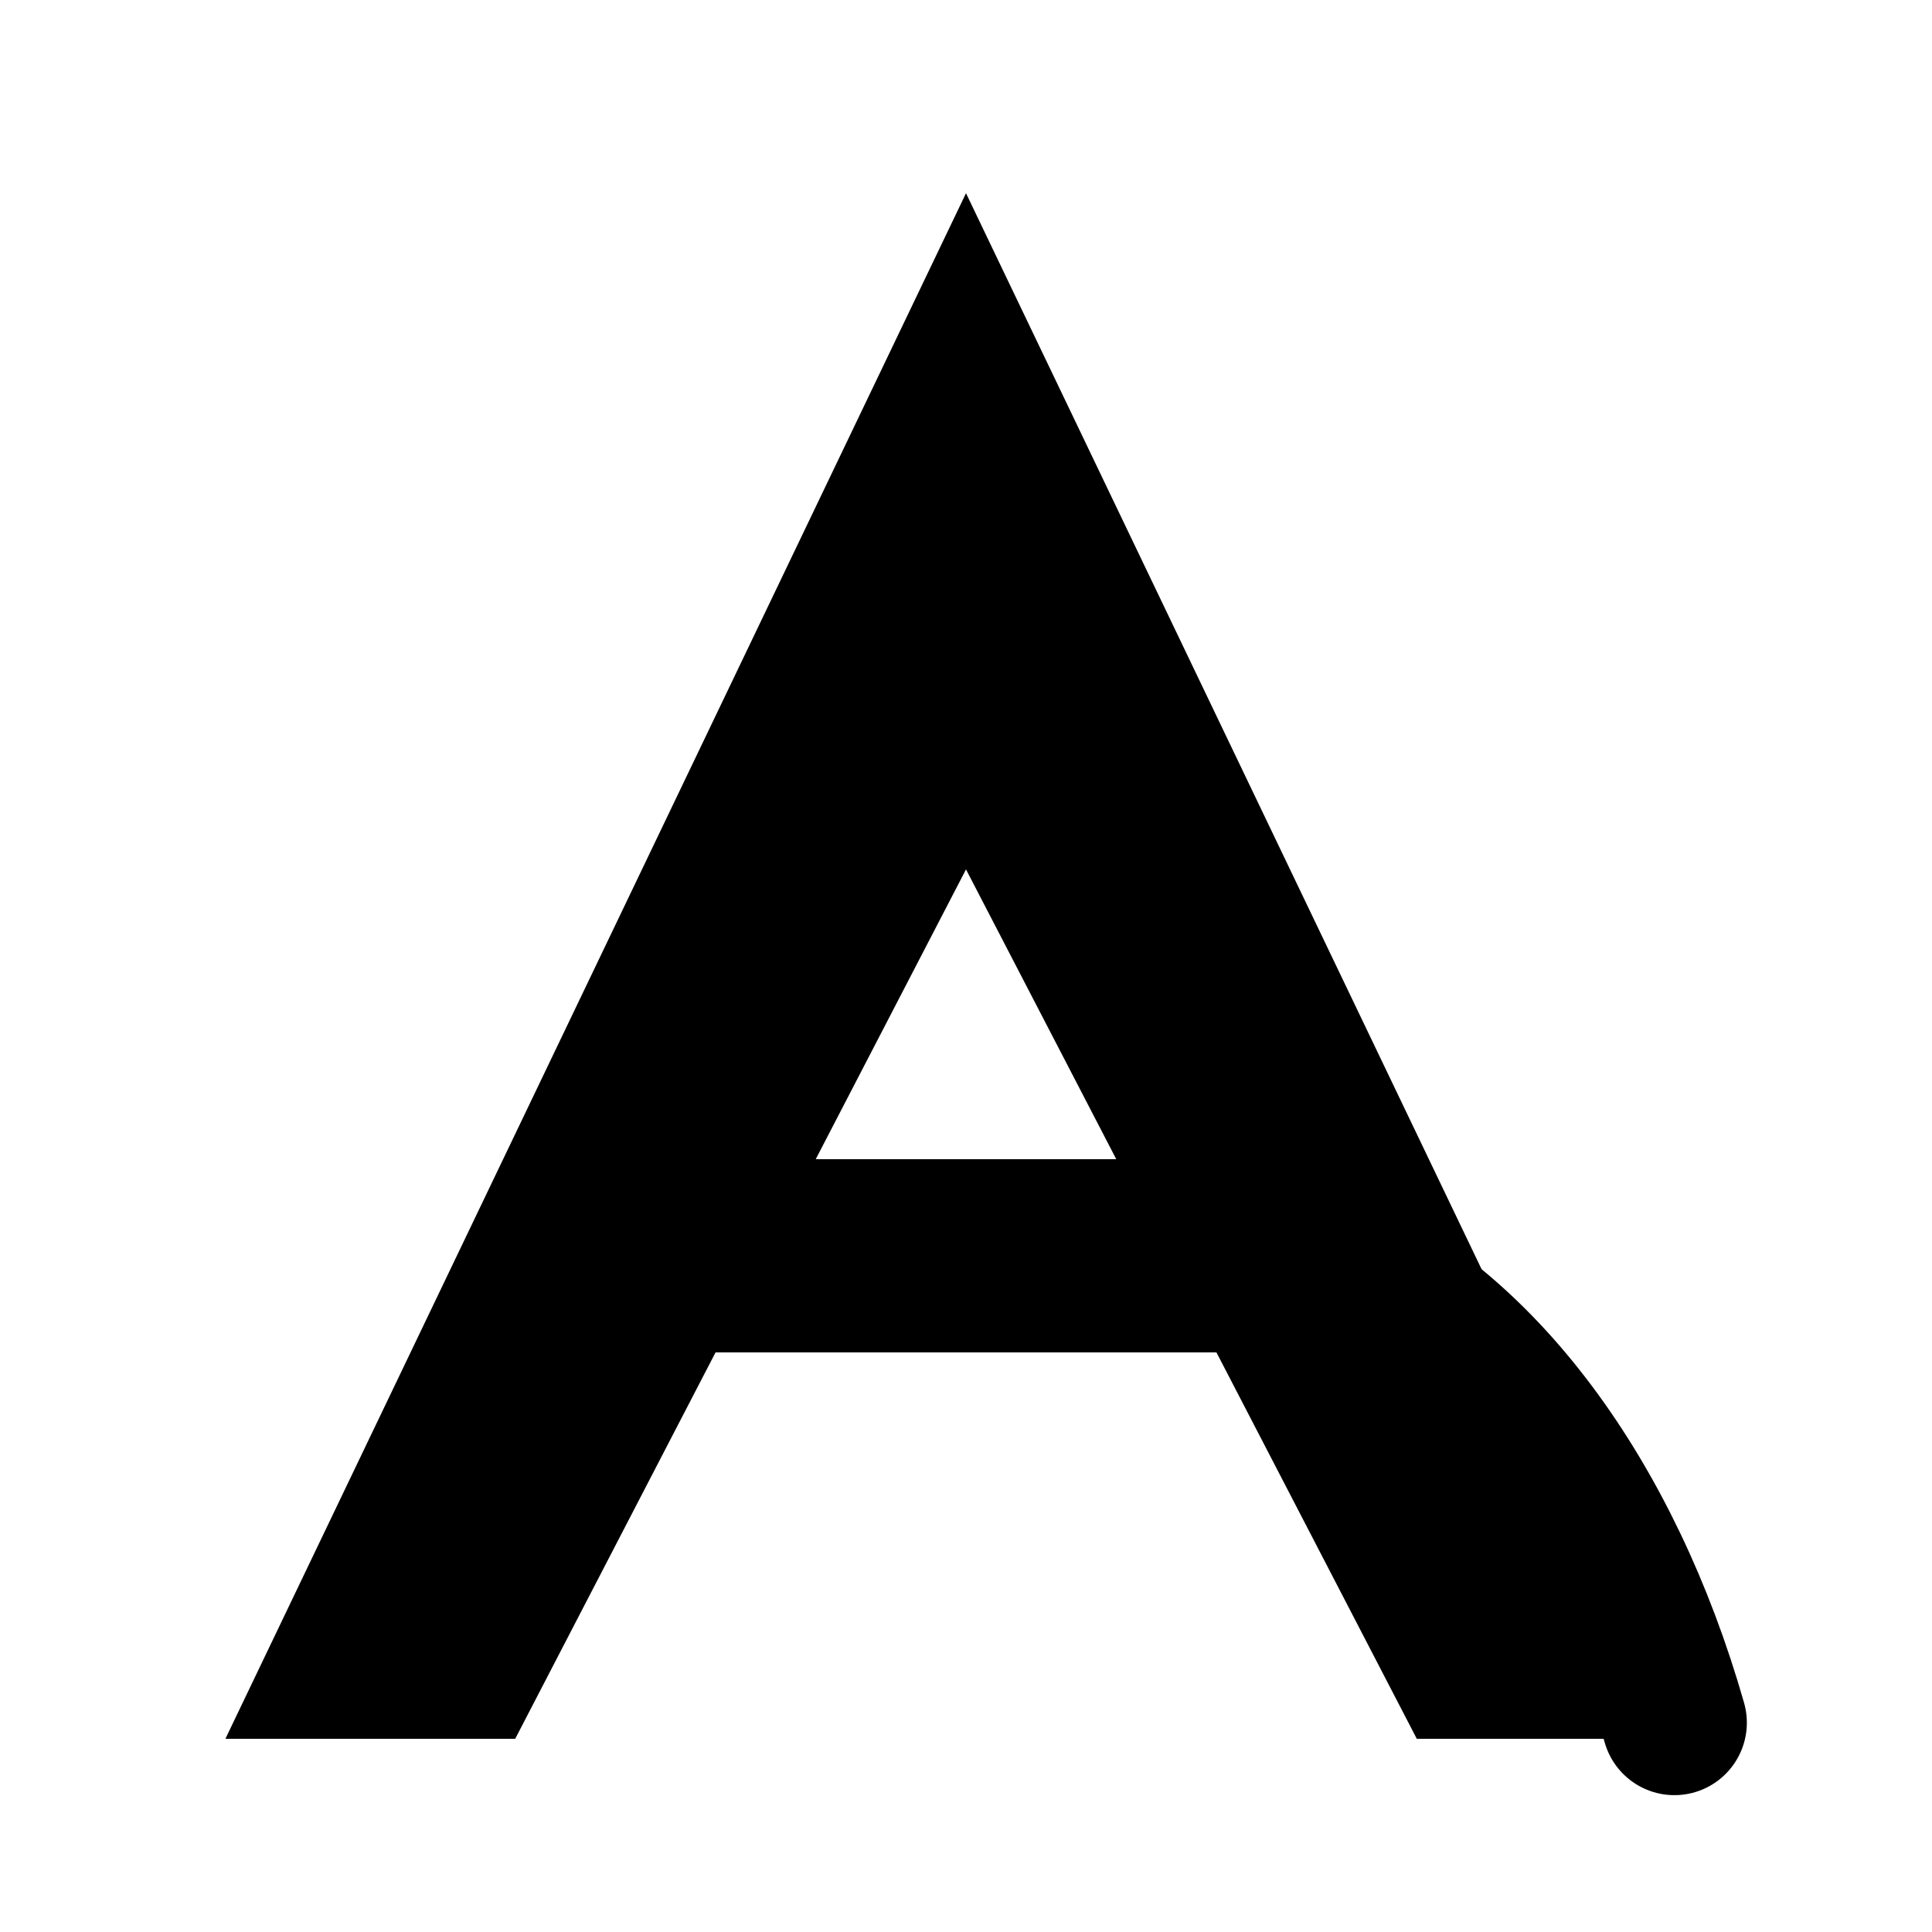
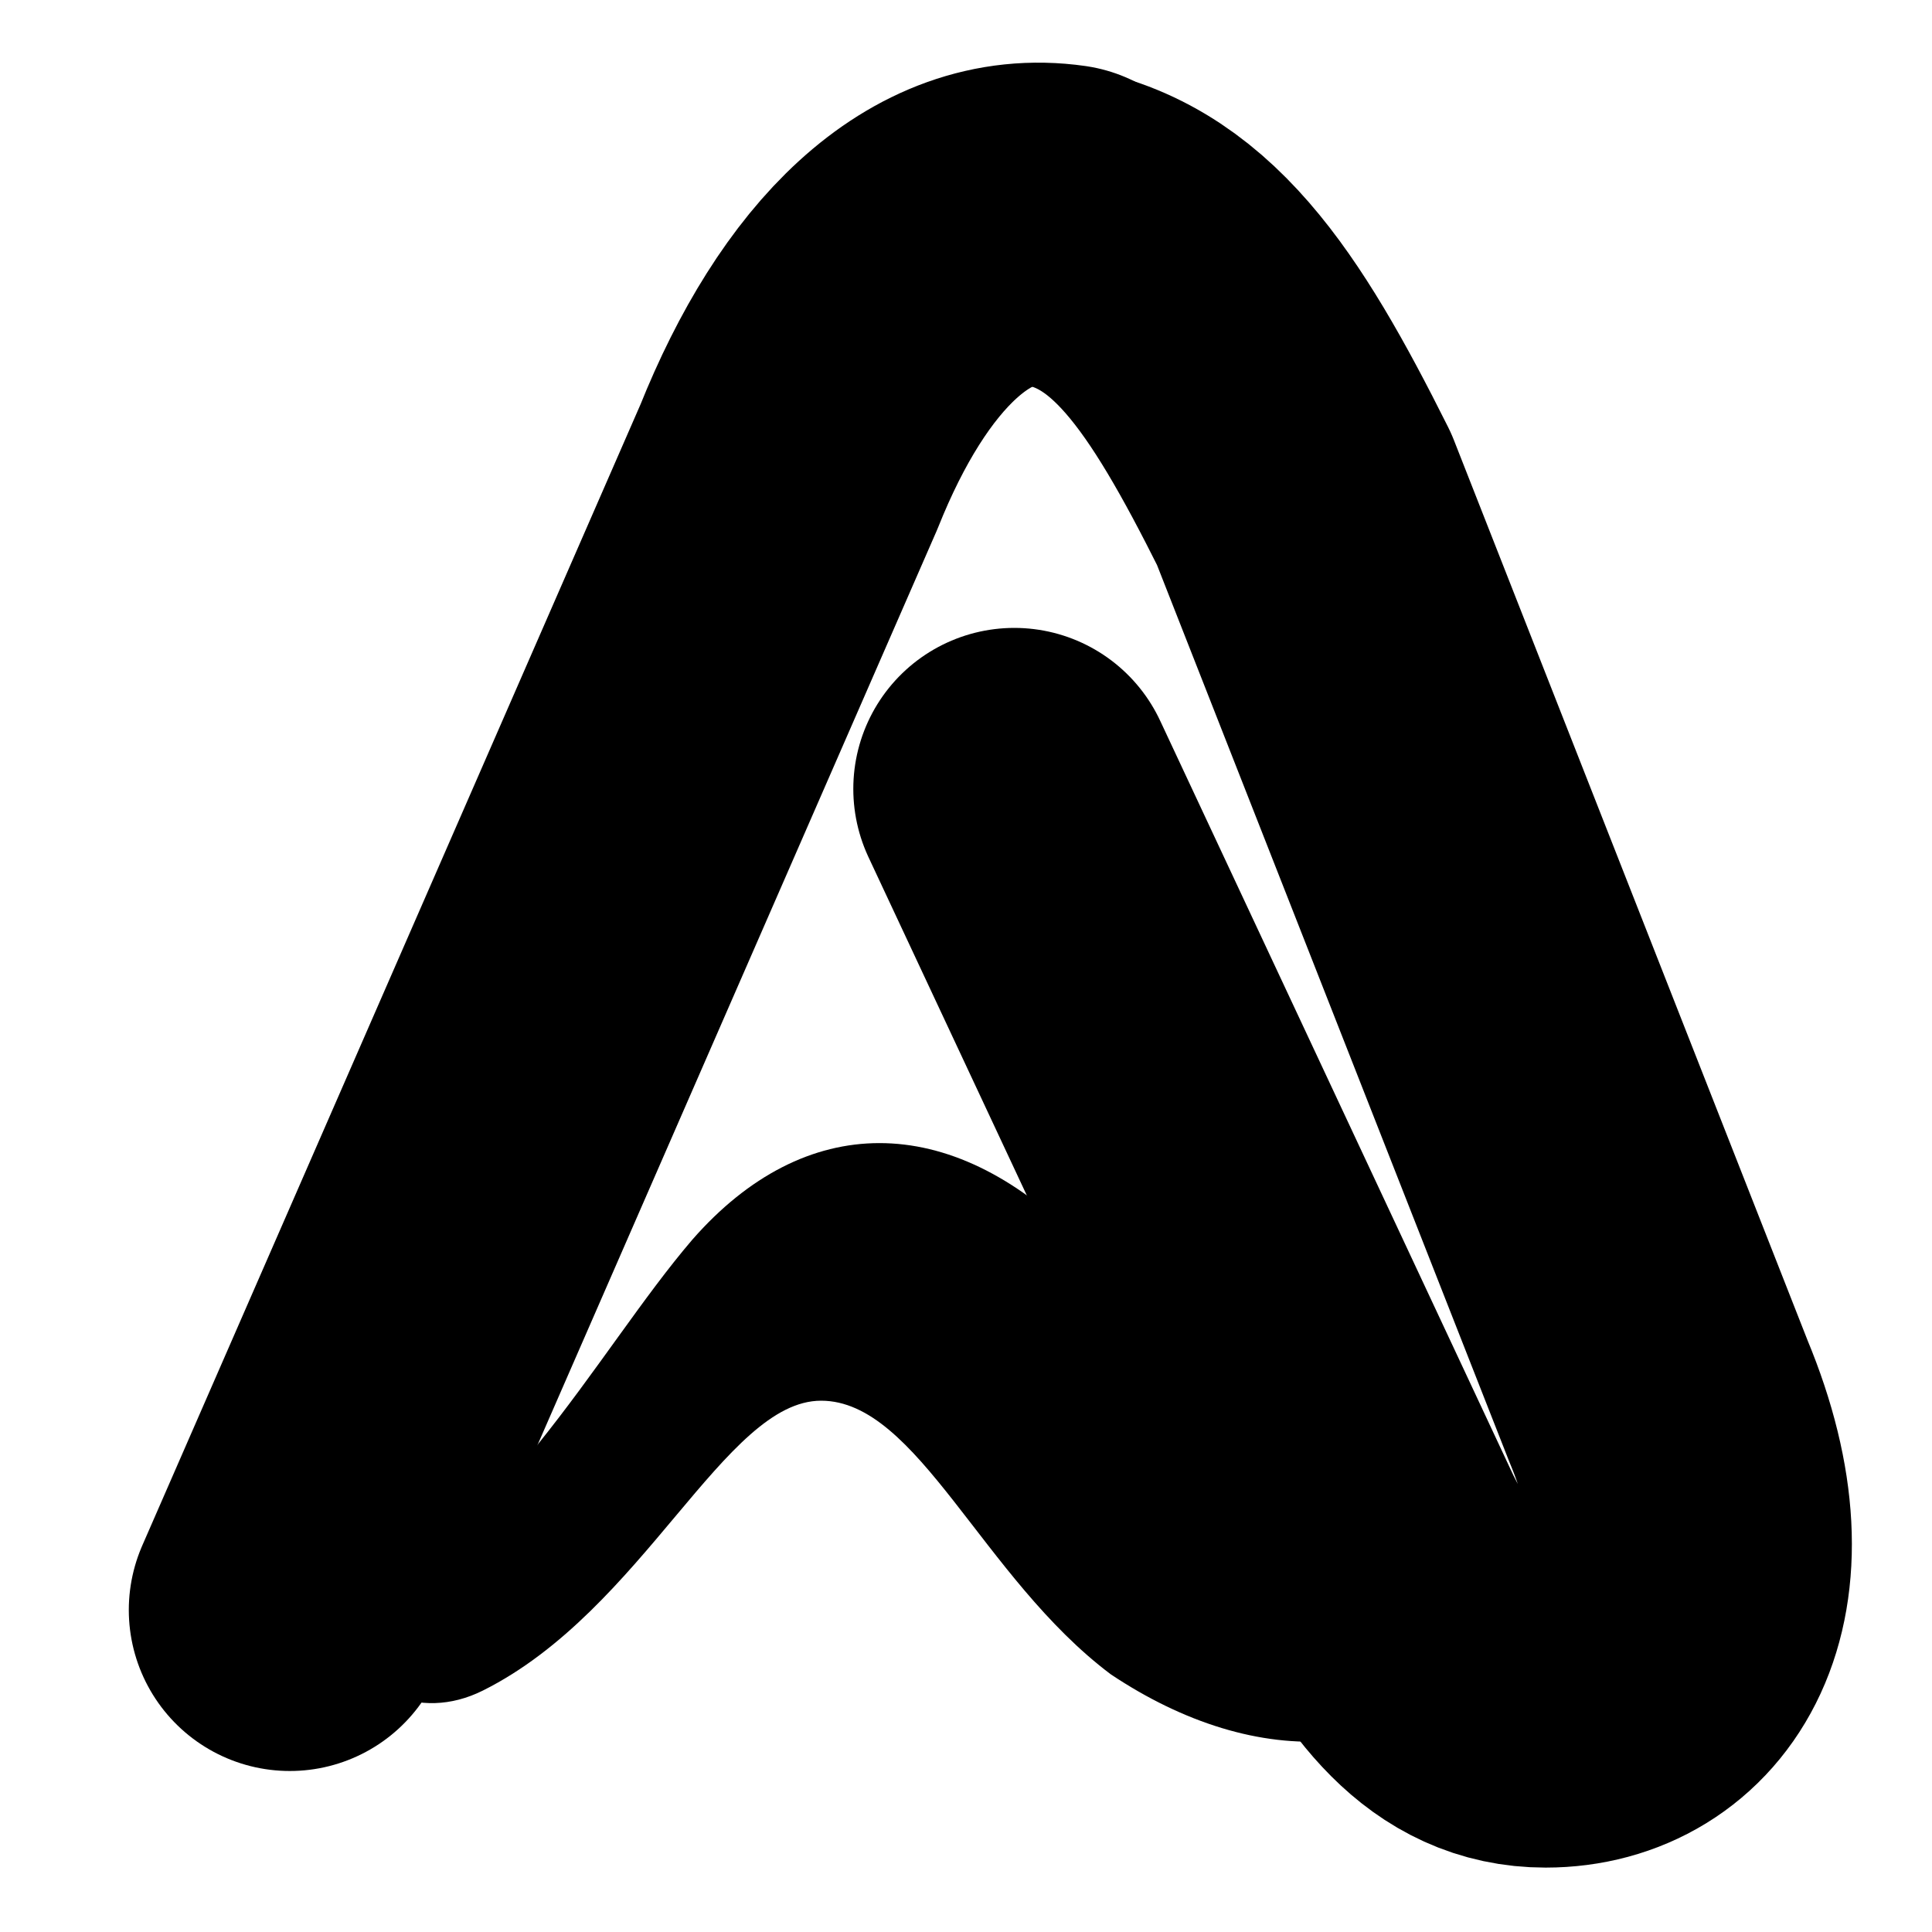
- <svg xmlns="http://www.w3.org/2000/svg" viewBox="0 0 120 120" width="120" height="120">
-   <path d="M60 12 L106 108 L88 108 L60 54 L32 108 L14 108 Z" fill="currentColor" />
-   <path d="M34 72 L84 72 L82 84 L31 84 Z" fill="currentColor" />
-   <path d="M82 78 C92 82 100 93 104 107" stroke="currentColor" stroke-width="9" stroke-linecap="round" fill="none" />
+ <svg xmlns="http://www.w3.org/2000/svg" viewBox="0 0 120 120" width="120" height="120" fill="none" stroke="currentColor">
+   <path d="M18 100 49 29c4-10 10-16 17-15" stroke-width="20" stroke-linecap="round" stroke-linejoin="round" />
+   <path d="M65 14c7 1 11 7 16 17l22 56c5 12 0 19-7 19-5 0-8-4-11-10L63 49" stroke-width="20" stroke-linecap="round" stroke-linejoin="round" />
+   <path d="M20 101c11-5 17-17 23-24 7-8 16-8 24 0 9 10 14 23 28 24-7 9-17 9-26 3-8-6-12-17-18-17s-11 13-21 18c-4 2-8 0-10-4Z" fill="currentColor" stroke="none" />
</svg>
